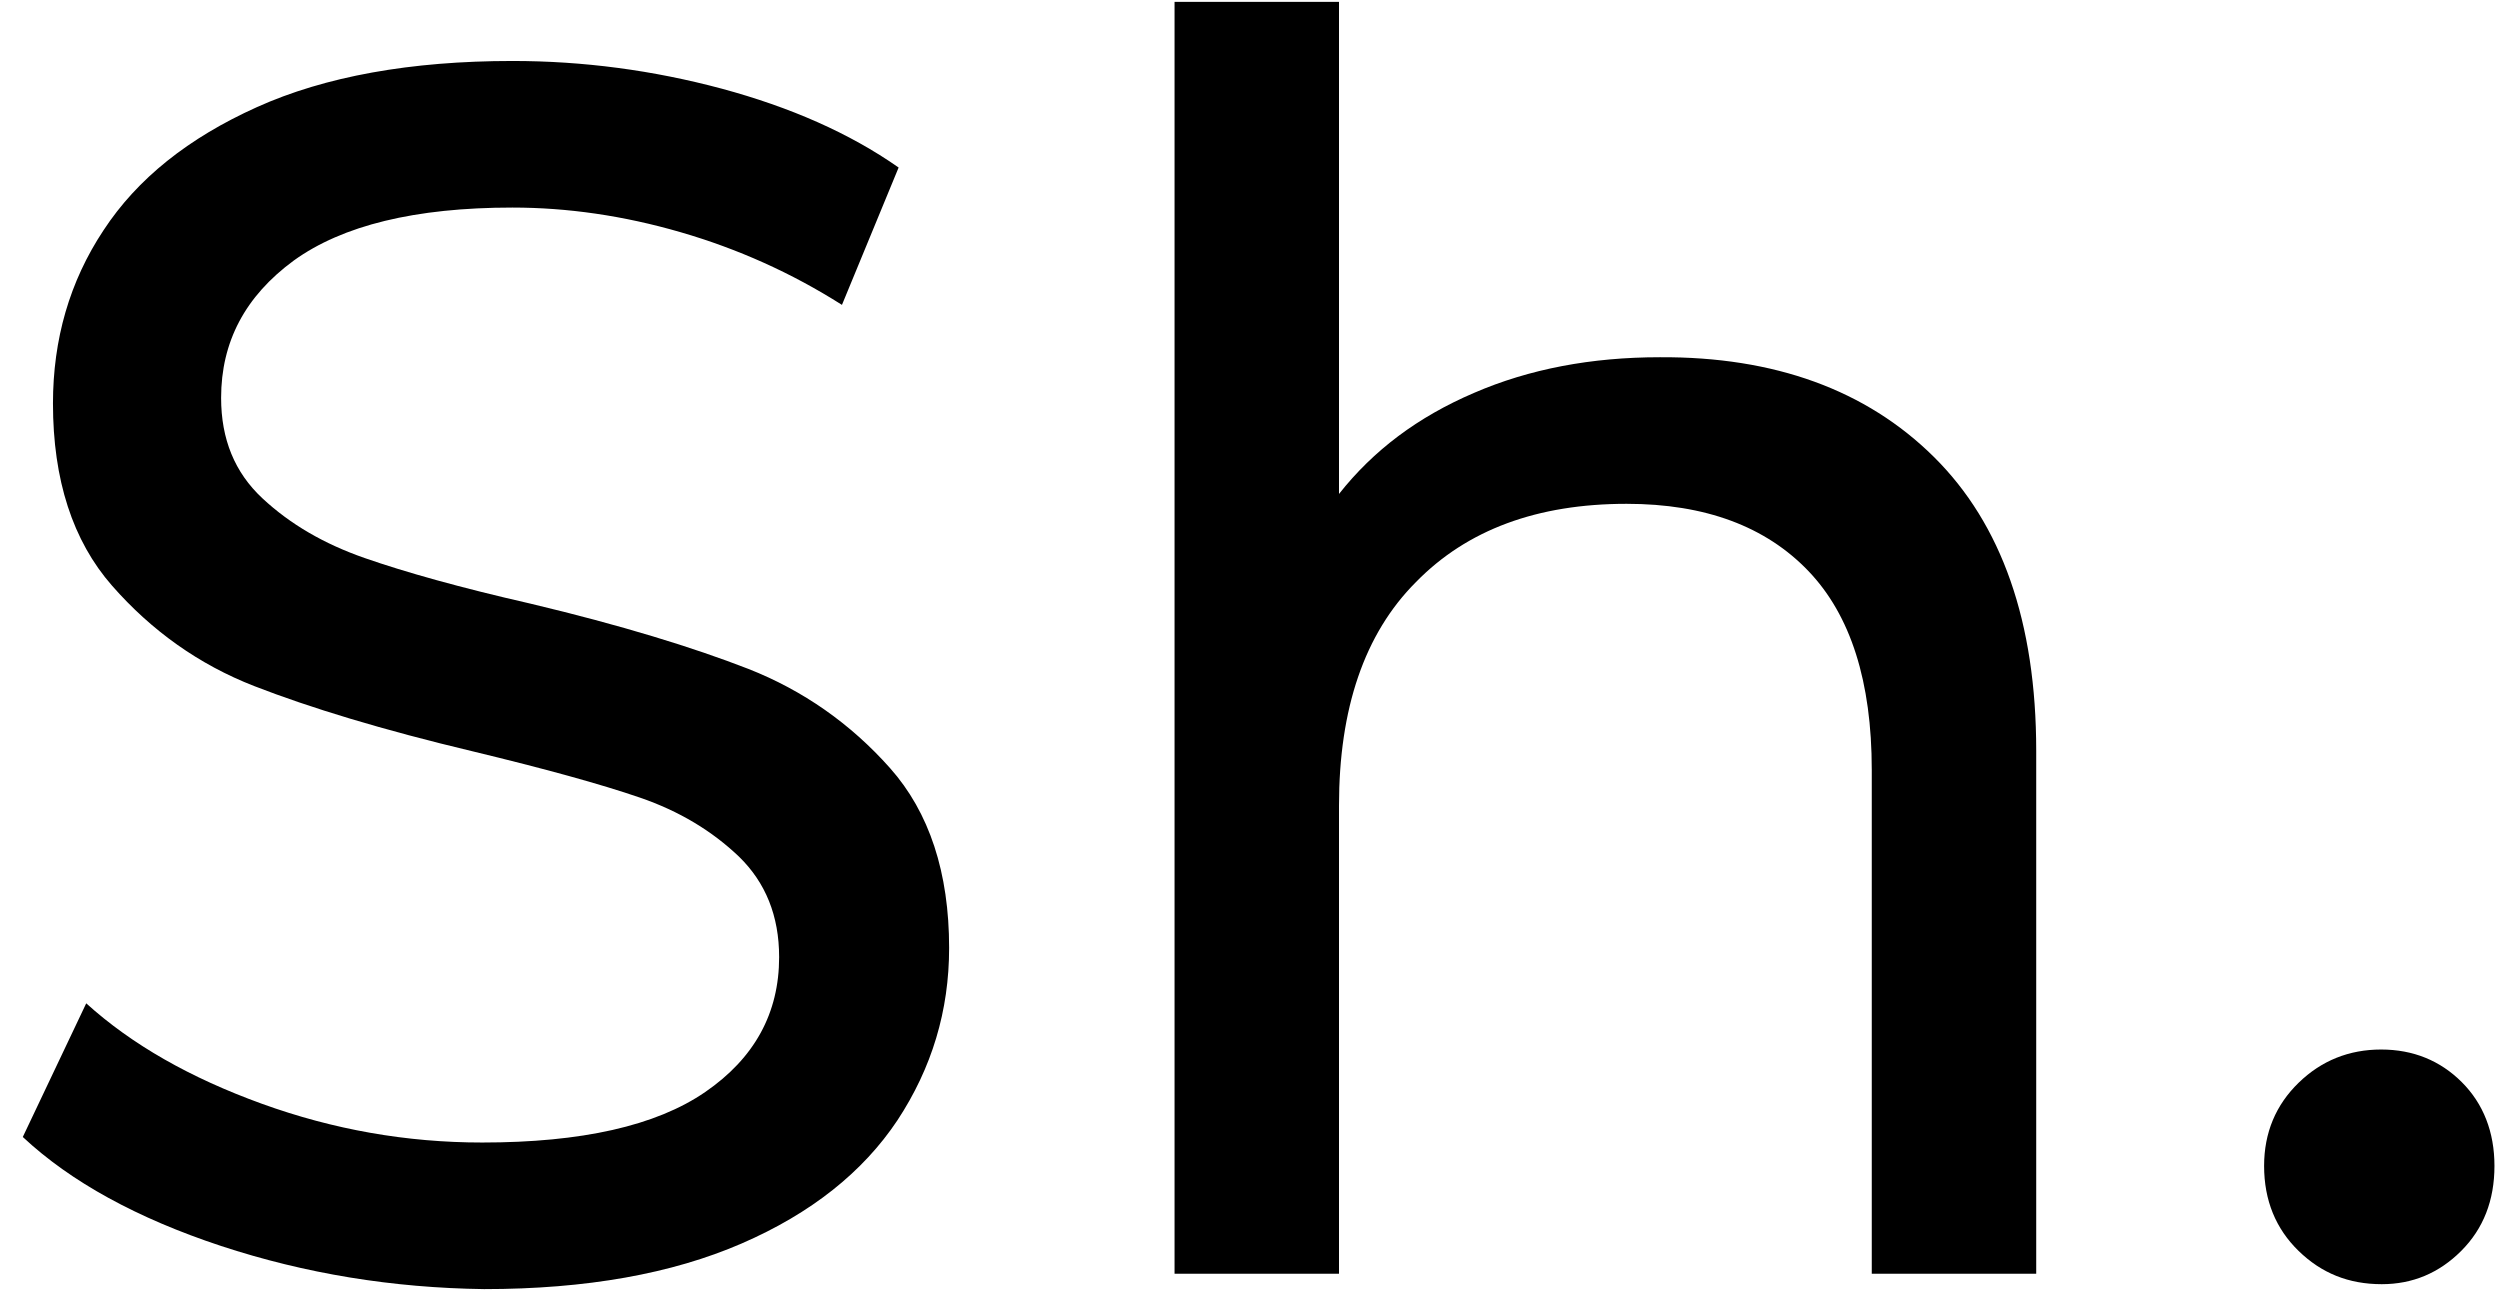
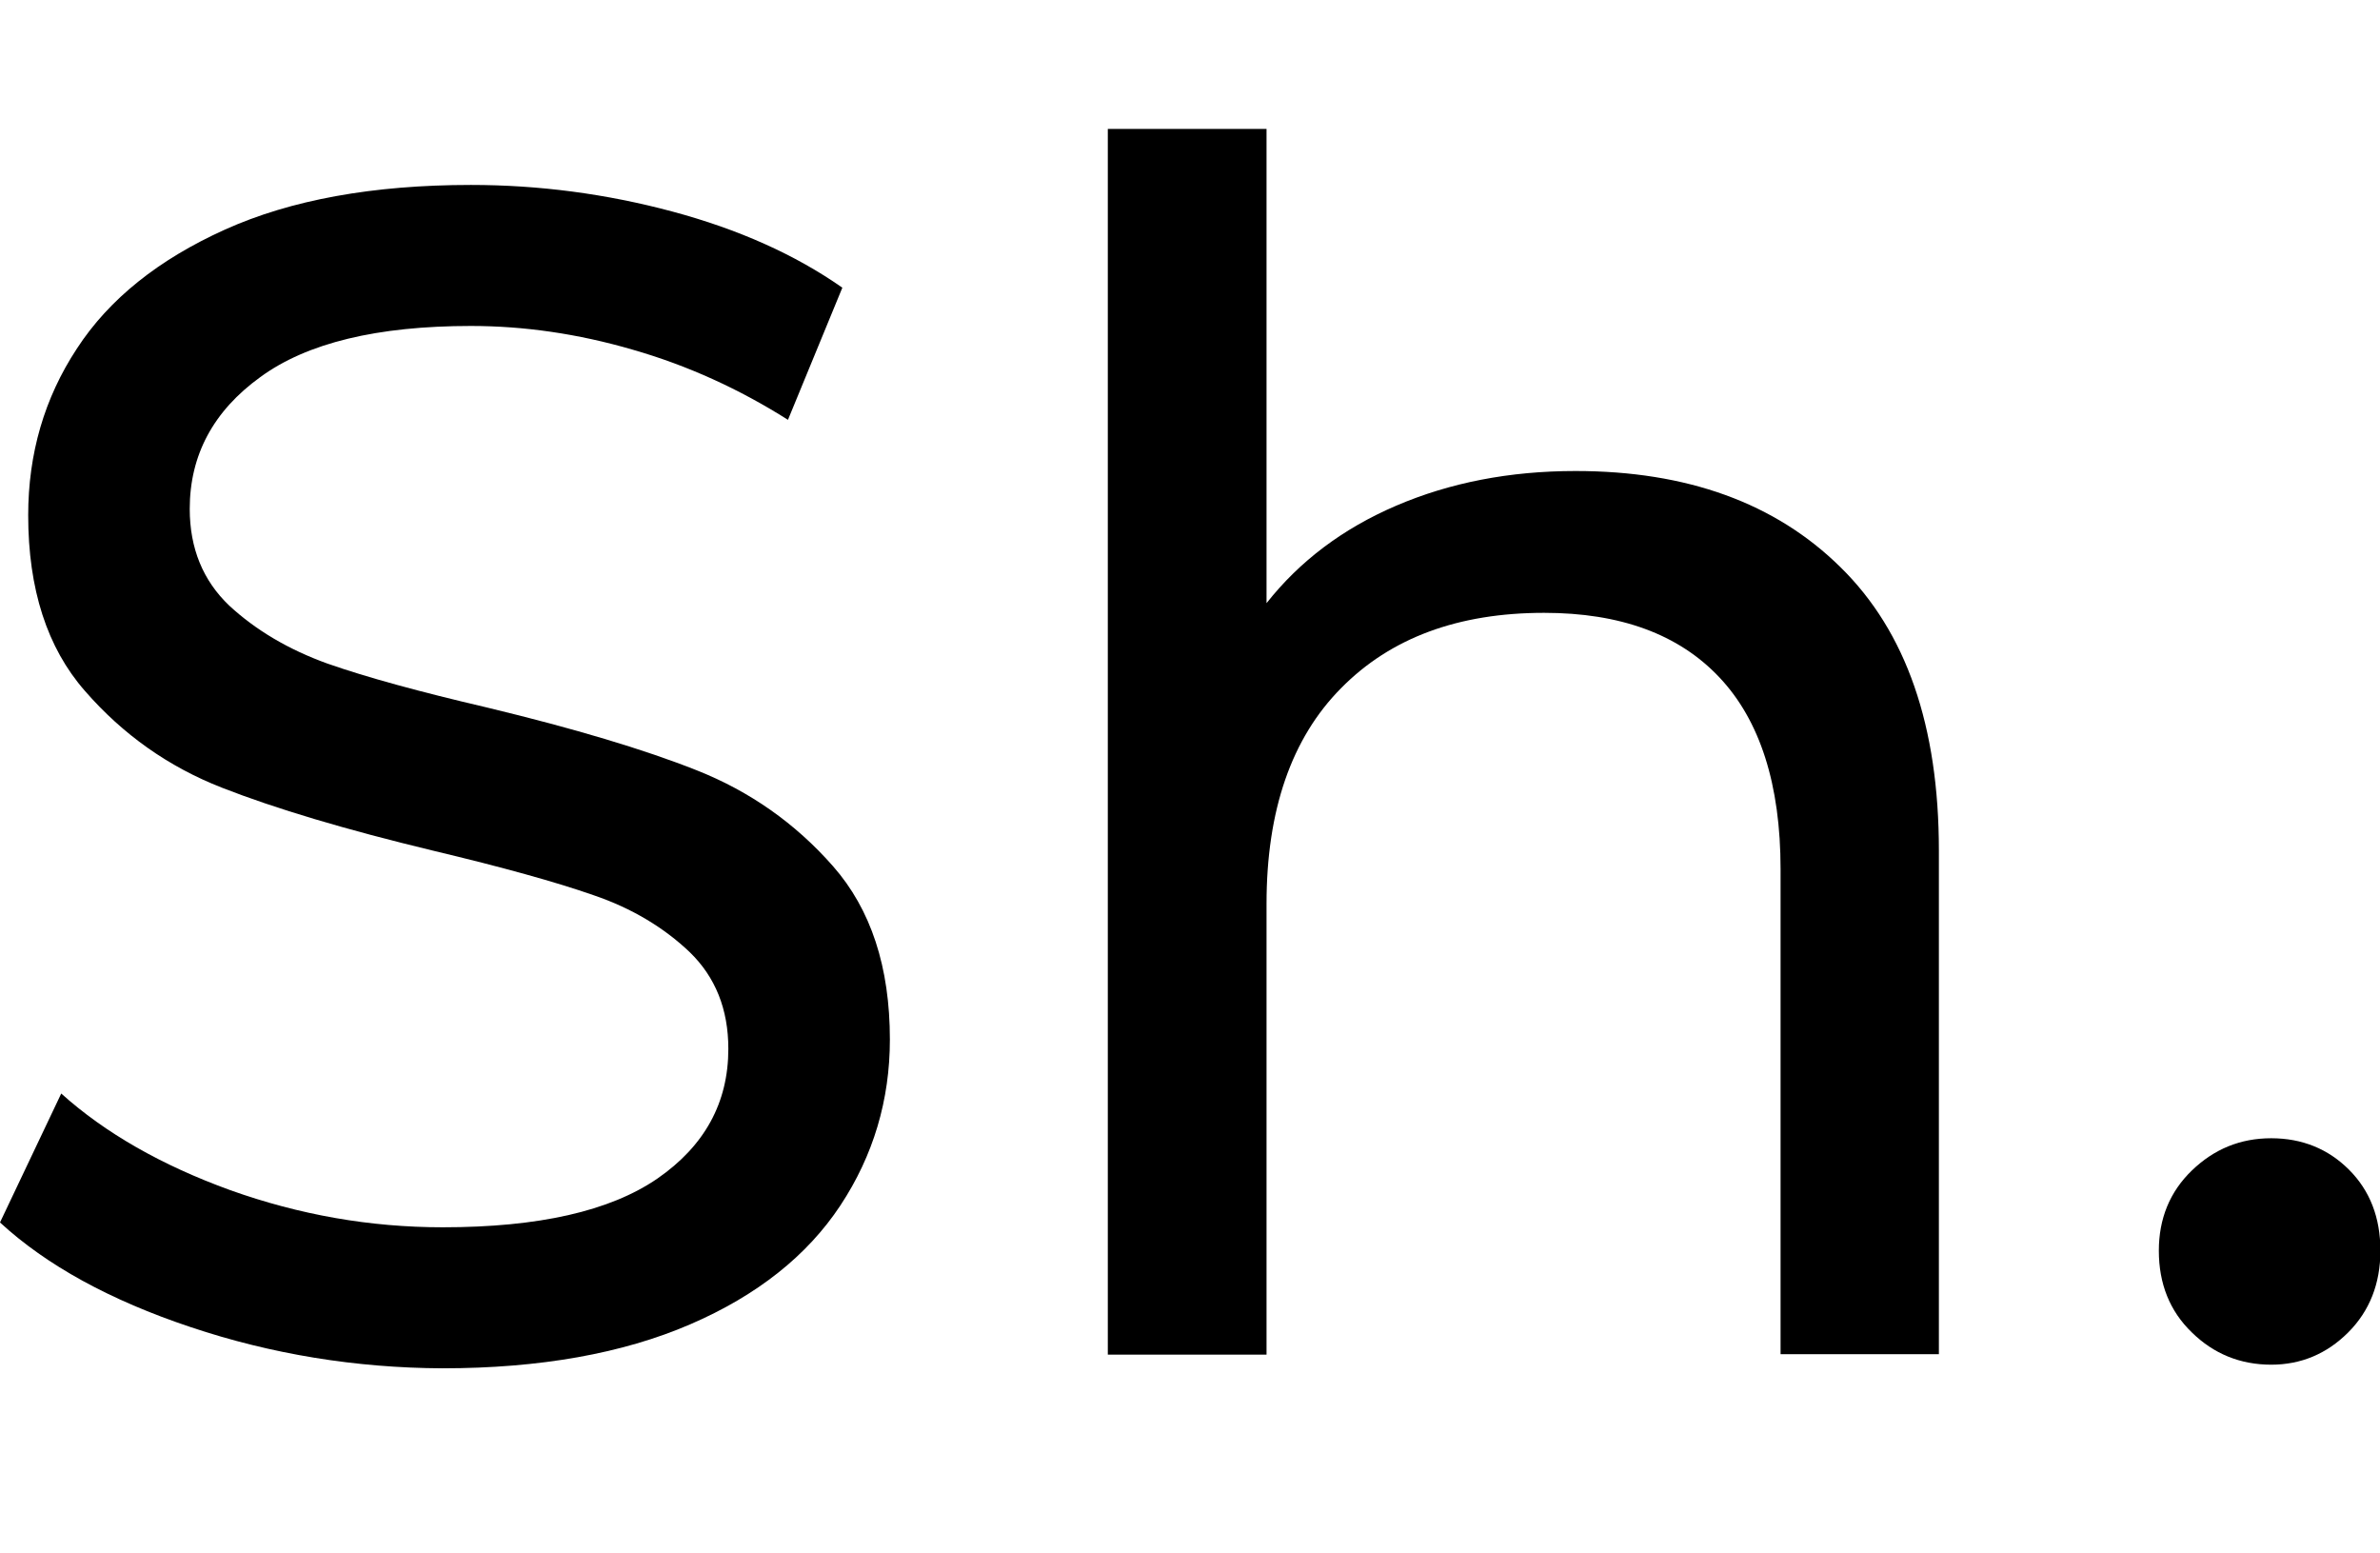
- <svg xmlns="http://www.w3.org/2000/svg" version="1.1" id="Capa_1" x="0px" y="0px" viewBox="0 0 405.9 209.7" style="enable-background:new 0 0 405.9 209.7;" xml:space="preserve">
-   <style type="text/css">
- 	.st0{enable-background:new    ;}
- </style>
-   <g class="st0">
-     <path d="M35.9,202.3c-13.6-4.5-24.4-10.4-32.2-17.7l10.3-21.7c7.4,6.7,16.9,12.1,28.5,16.3c11.6,4.2,23.5,6.3,35.8,6.3   c16.1,0,28.2-2.7,36.2-8.2c8-5.5,12-12.8,12-21.9c0-6.7-2.2-12.1-6.5-16.3c-4.4-4.2-9.7-7.4-16.1-9.6c-6.4-2.2-15.5-4.7-27.1-7.5   c-14.7-3.5-26.5-7.1-35.5-10.6c-9-3.5-16.7-9-23.1-16.3c-6.4-7.3-9.6-17.2-9.6-29.6c0-10.4,2.7-19.8,8.2-28.1   c5.5-8.4,13.8-15,24.9-20c11.1-5,25-7.5,41.5-7.5c11.5,0,22.8,1.5,34,4.5c11.1,3,20.7,7.2,28.7,12.8l-9.2,22.3   c-8.2-5.2-16.9-9.1-26.2-11.8c-9.3-2.7-18.4-4-27.3-4c-15.8,0-27.6,2.9-35.5,8.6c-7.9,5.8-11.8,13.2-11.8,22.3   c0,6.7,2.2,12.1,6.7,16.3s10,7.4,16.6,9.7c6.6,2.3,15.5,4.8,26.9,7.4c14.7,3.5,26.4,7.1,35.4,10.6c8.9,3.5,16.6,8.9,23,16.1   c6.4,7.2,9.6,17,9.6,29.2c0,10.2-2.8,19.5-8.4,28c-5.6,8.4-14,15.1-25.3,20c-11.3,4.9-25.2,7.4-41.8,7.4   C63.7,209.1,49.6,206.8,35.9,202.3z" />
-     <path d="M314,74.2c11,10.9,16.6,26.8,16.6,47.7v84.9h-26.7V125c0-14.3-3.4-25.1-10.3-32.3c-6.9-7.2-16.7-10.9-29.5-10.9   c-14.5,0-25.9,4.2-34.2,12.7c-8.4,8.4-12.5,20.6-12.5,36.3v76h-26.7V0.3h26.7v79.9c5.6-7.1,12.8-12.5,21.9-16.4   c9-3.9,19.1-5.8,30.2-5.8C288.1,57.9,303,63.3,314,74.2z" />
-     <path d="M373.2,203.1c-3.7-3.6-5.6-8.2-5.6-13.8c0-5.4,1.9-9.9,5.6-13.5c3.7-3.6,8.2-5.4,13.4-5.4c5.2,0,9.6,1.8,13.1,5.3   c3.5,3.5,5.3,8.1,5.3,13.6c0,5.6-1.8,10.2-5.4,13.8c-3.6,3.6-7.9,5.4-12.9,5.4C381.3,208.5,376.9,206.7,373.2,203.1z" />
+ <svg xmlns="http://www.w3.org/2000/svg" version="1.1" id="Capa_1" x="0px" y="0px" viewBox="0 0 590.8 385.4" style="enable-background:new 0 0 590.8 385.4;" xml:space="preserve">
+   <g>
+     <path d="M47.4,329.4c-20.1-6.7-35.9-15.4-47.4-26l15.2-32c10.9,9.8,24.9,17.8,42,24c17.1,6.1,34.6,9.2,52.7,9.2   c23.8,0,41.5-4,53.3-12.1c11.7-8.1,17.6-18.8,17.6-32.2c0-9.8-3.2-17.8-9.6-24c-6.4-6.1-14.4-10.9-23.8-14.1   c-9.4-3.3-22.8-7-40-11.1c-21.6-5.2-39-10.4-52.3-15.6c-13.3-5.2-24.6-13.2-34-24C11.7,160.8,7,146.2,7,127.9   c0-15.3,4-29.1,12.1-41.4C27.1,74.2,39.4,64.4,55.8,57c16.4-7.4,36.8-11.1,61.1-11.1c16.9,0,33.6,2.2,50,6.6   c16.4,4.4,30.5,10.7,42.2,18.9l-13.5,32.8c-12-7.6-24.9-13.5-38.5-17.4c-13.7-4-27.1-5.9-40.2-5.9c-23.2,0-40.7,4.2-52.3,12.7   C53,102,47.1,112.9,47.1,126.3c0,9.8,3.3,17.8,9.8,24c6.6,6.1,14.7,10.9,24.4,14.4c9.7,3.4,22.9,7,39.6,10.9   c21.6,5.2,39,10.4,52.1,15.6c13.1,5.2,24.4,13.1,33.8,23.8c9.4,10.7,14.1,25,14.1,43c0,15-4.1,28.8-12.3,41.2   c-8.2,12.4-20.6,22.3-37.3,29.5c-16.7,7.2-37.2,10.9-61.5,10.9C88.3,339.5,67.4,336.1,47.4,329.4z" />
+     <path d="M456.9,140.8c16.3,16,24.4,39.4,24.4,70.3v125H442V215.7c0-21-5.1-36.9-15.2-47.6c-10.1-10.7-24.6-16-43.5-16   c-21.3,0-38.1,6.2-50.4,18.7c-12.3,12.4-18.5,30.3-18.5,53.5v111.9h-39.4V32h39.4v117.7c8.2-10.4,18.9-18.5,32.2-24.2   c13.3-5.7,28.1-8.6,44.5-8.6C418.7,116.9,440.7,124.8,456.9,140.8z" />
+     <path d="M544.1,330.7c-5.5-5.3-8.2-12.1-8.2-20.3c0-7.9,2.7-14.6,8.2-19.9c5.5-5.3,12-8,19.7-8c7.6,0,14.1,2.6,19.3,7.8   c5.2,5.2,7.8,11.9,7.8,20.1c0,8.2-2.7,15-8,20.3s-11.7,8-19.1,8C556.1,338.7,549.5,336,544.1,330.7z" />
  </g>
</svg>
